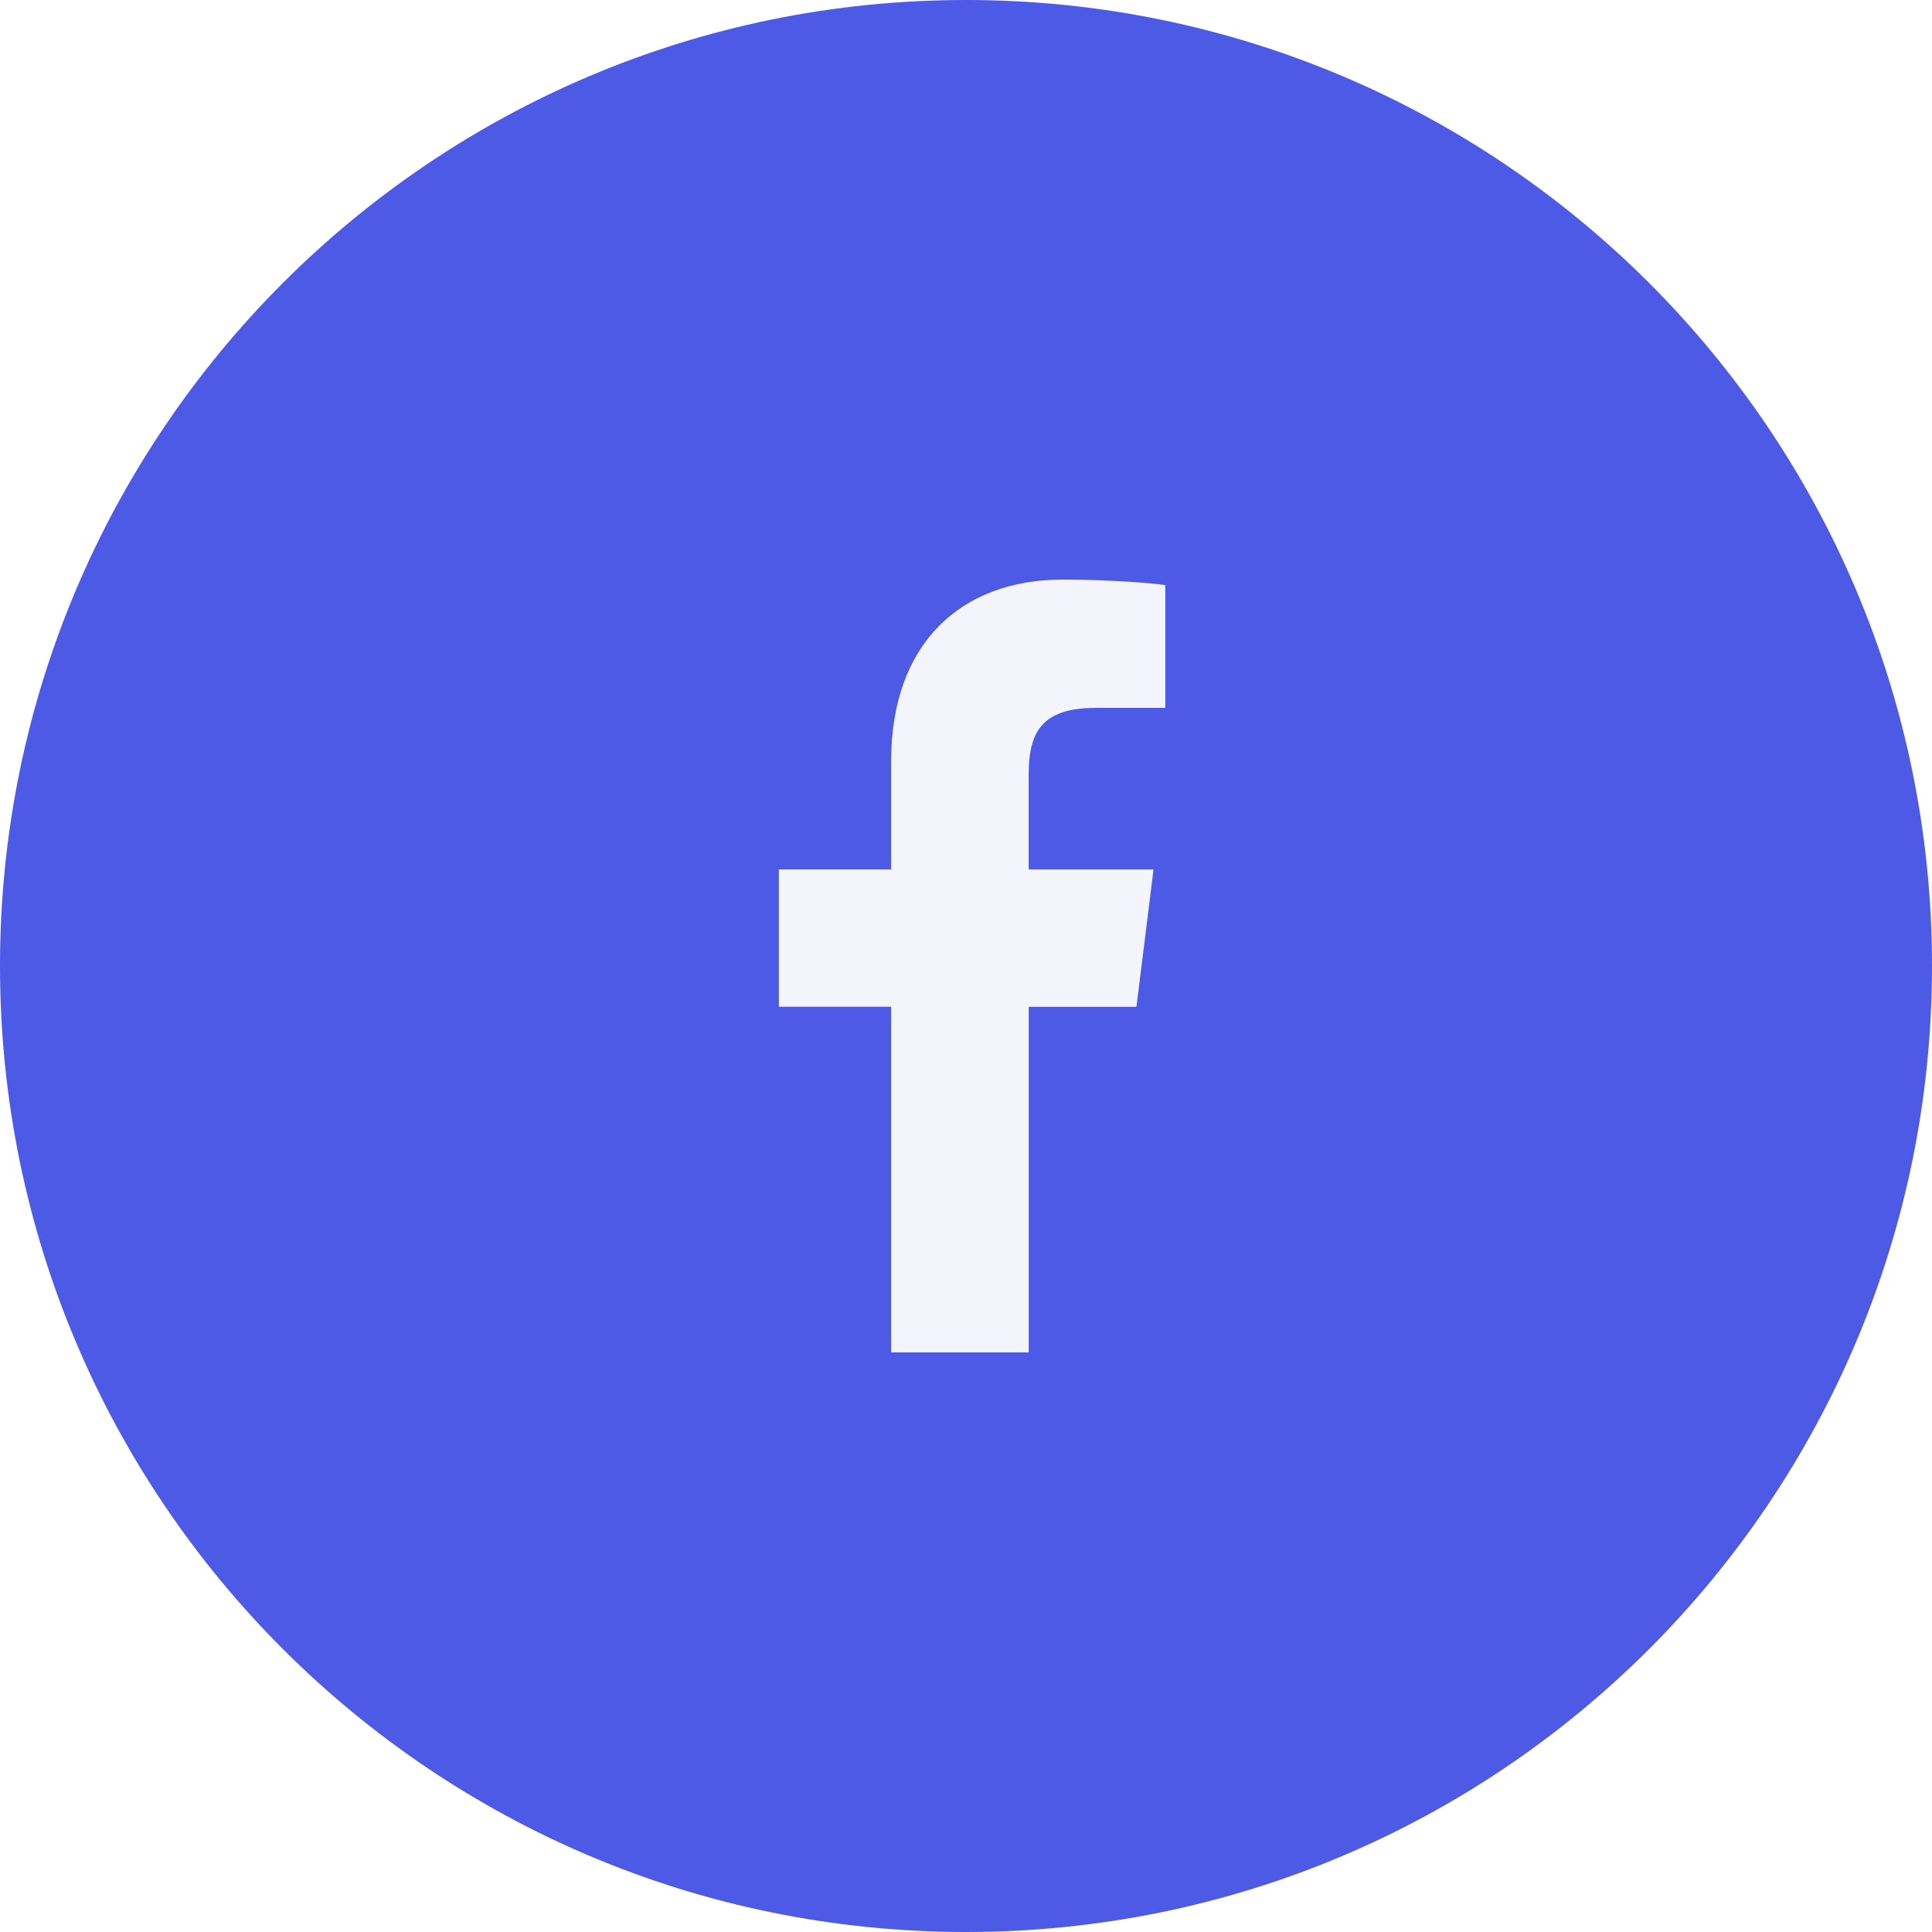
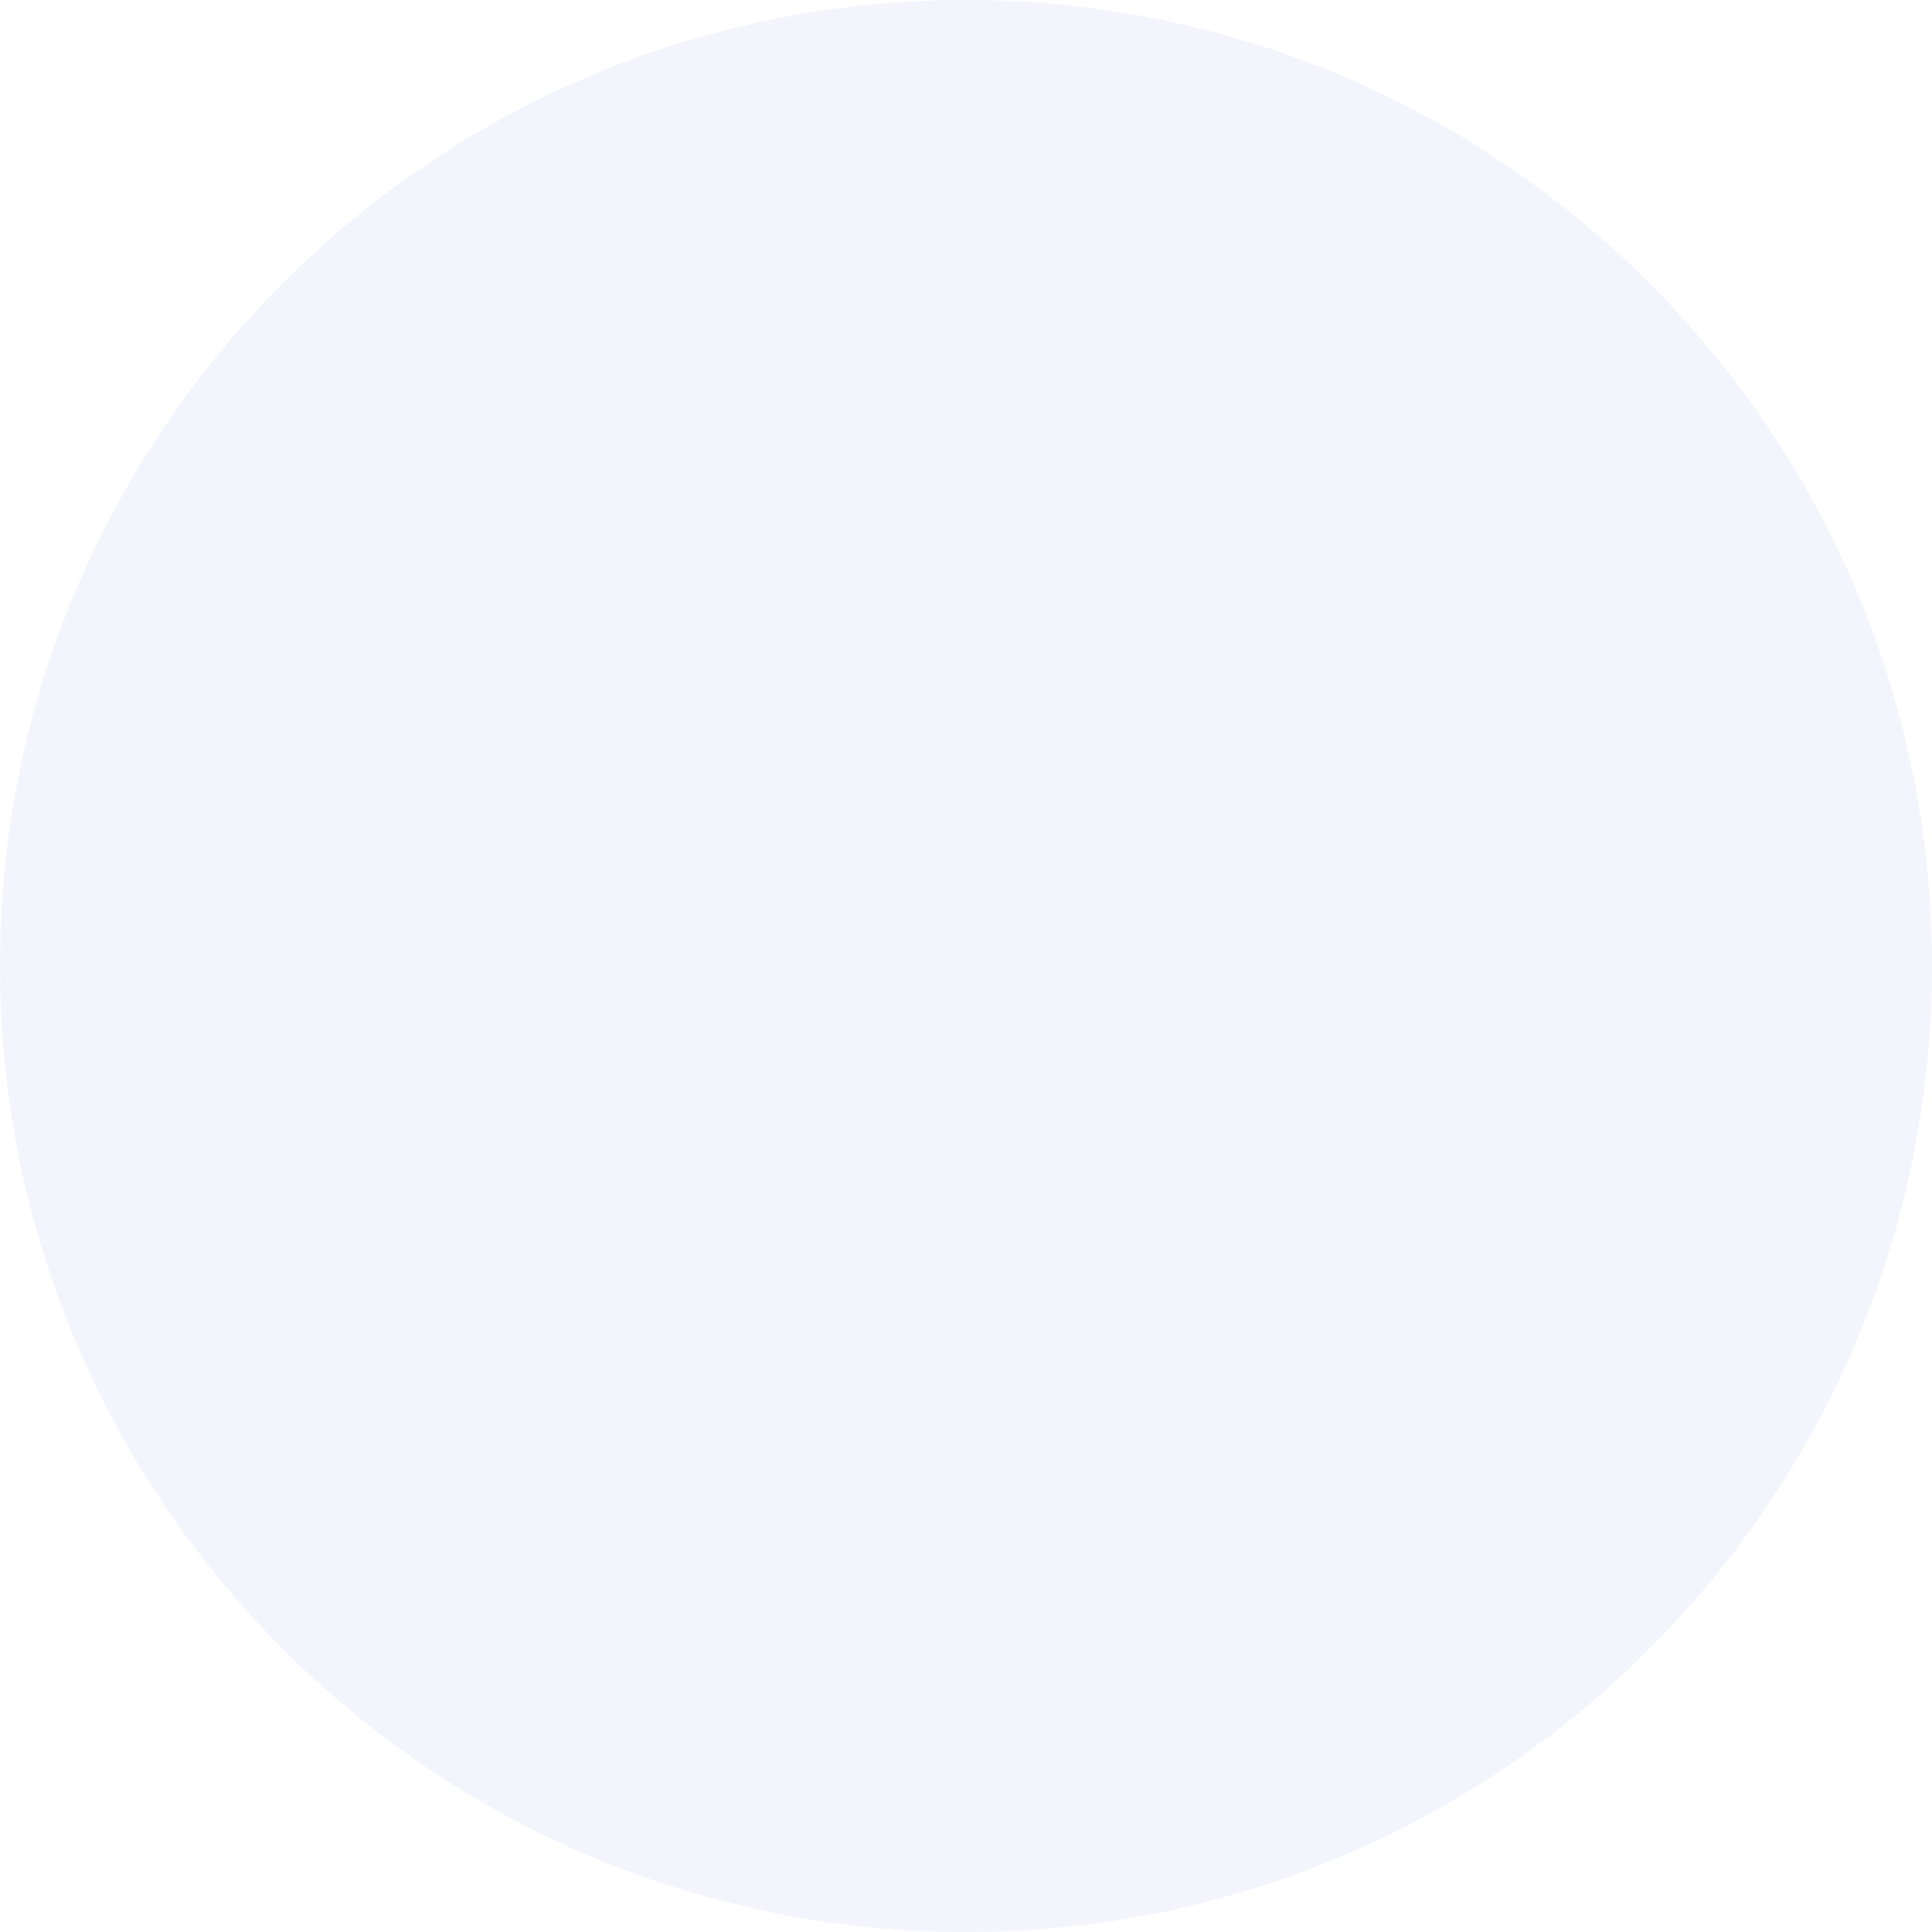
<svg xmlns="http://www.w3.org/2000/svg" version="1.1" width="32" height="32" viewBox="0 0 32 32">
-   <path fill="#4d5ae5" d="M32 16c0 4.418-1.791 8.418-4.686 11.314s-6.895 4.686-11.314 4.686c-4.418 0-8.418-1.791-11.314-4.686s-4.686-6.895-4.686-11.314c0-4.418 1.791-8.418 4.686-11.314s6.895-4.686 11.314-4.686c4.418 0 8.418 1.791 11.314 4.686s4.686 6.895 4.686 11.314z" />
+   <path fill="#f4f4fd" d="M32 16c0 4.418-1.791 8.418-4.686 11.314s-6.895 4.686-11.314 4.686c-4.418 0-8.418-1.791-11.314-4.686s-4.686-6.895-4.686-11.314c0-4.418 1.791-8.418 4.686-11.314s6.895-4.686 11.314-4.686c4.418 0 8.418 1.791 11.314 4.686s4.686 6.895 4.686 11.314z" />
  <path fill="#f4f4fd" d="M18.132 11.725h1.169v-2.035c-0.202-0.028-0.895-0.090-1.702-0.090-1.685 0-2.839 1.060-2.839 3.008v1.792h-1.859v2.275h1.859v5.725h2.279v-5.724h1.784l0.283-2.275h-2.068v-1.567c0-0.658 0.178-1.108 1.094-1.108z" />
</svg>
